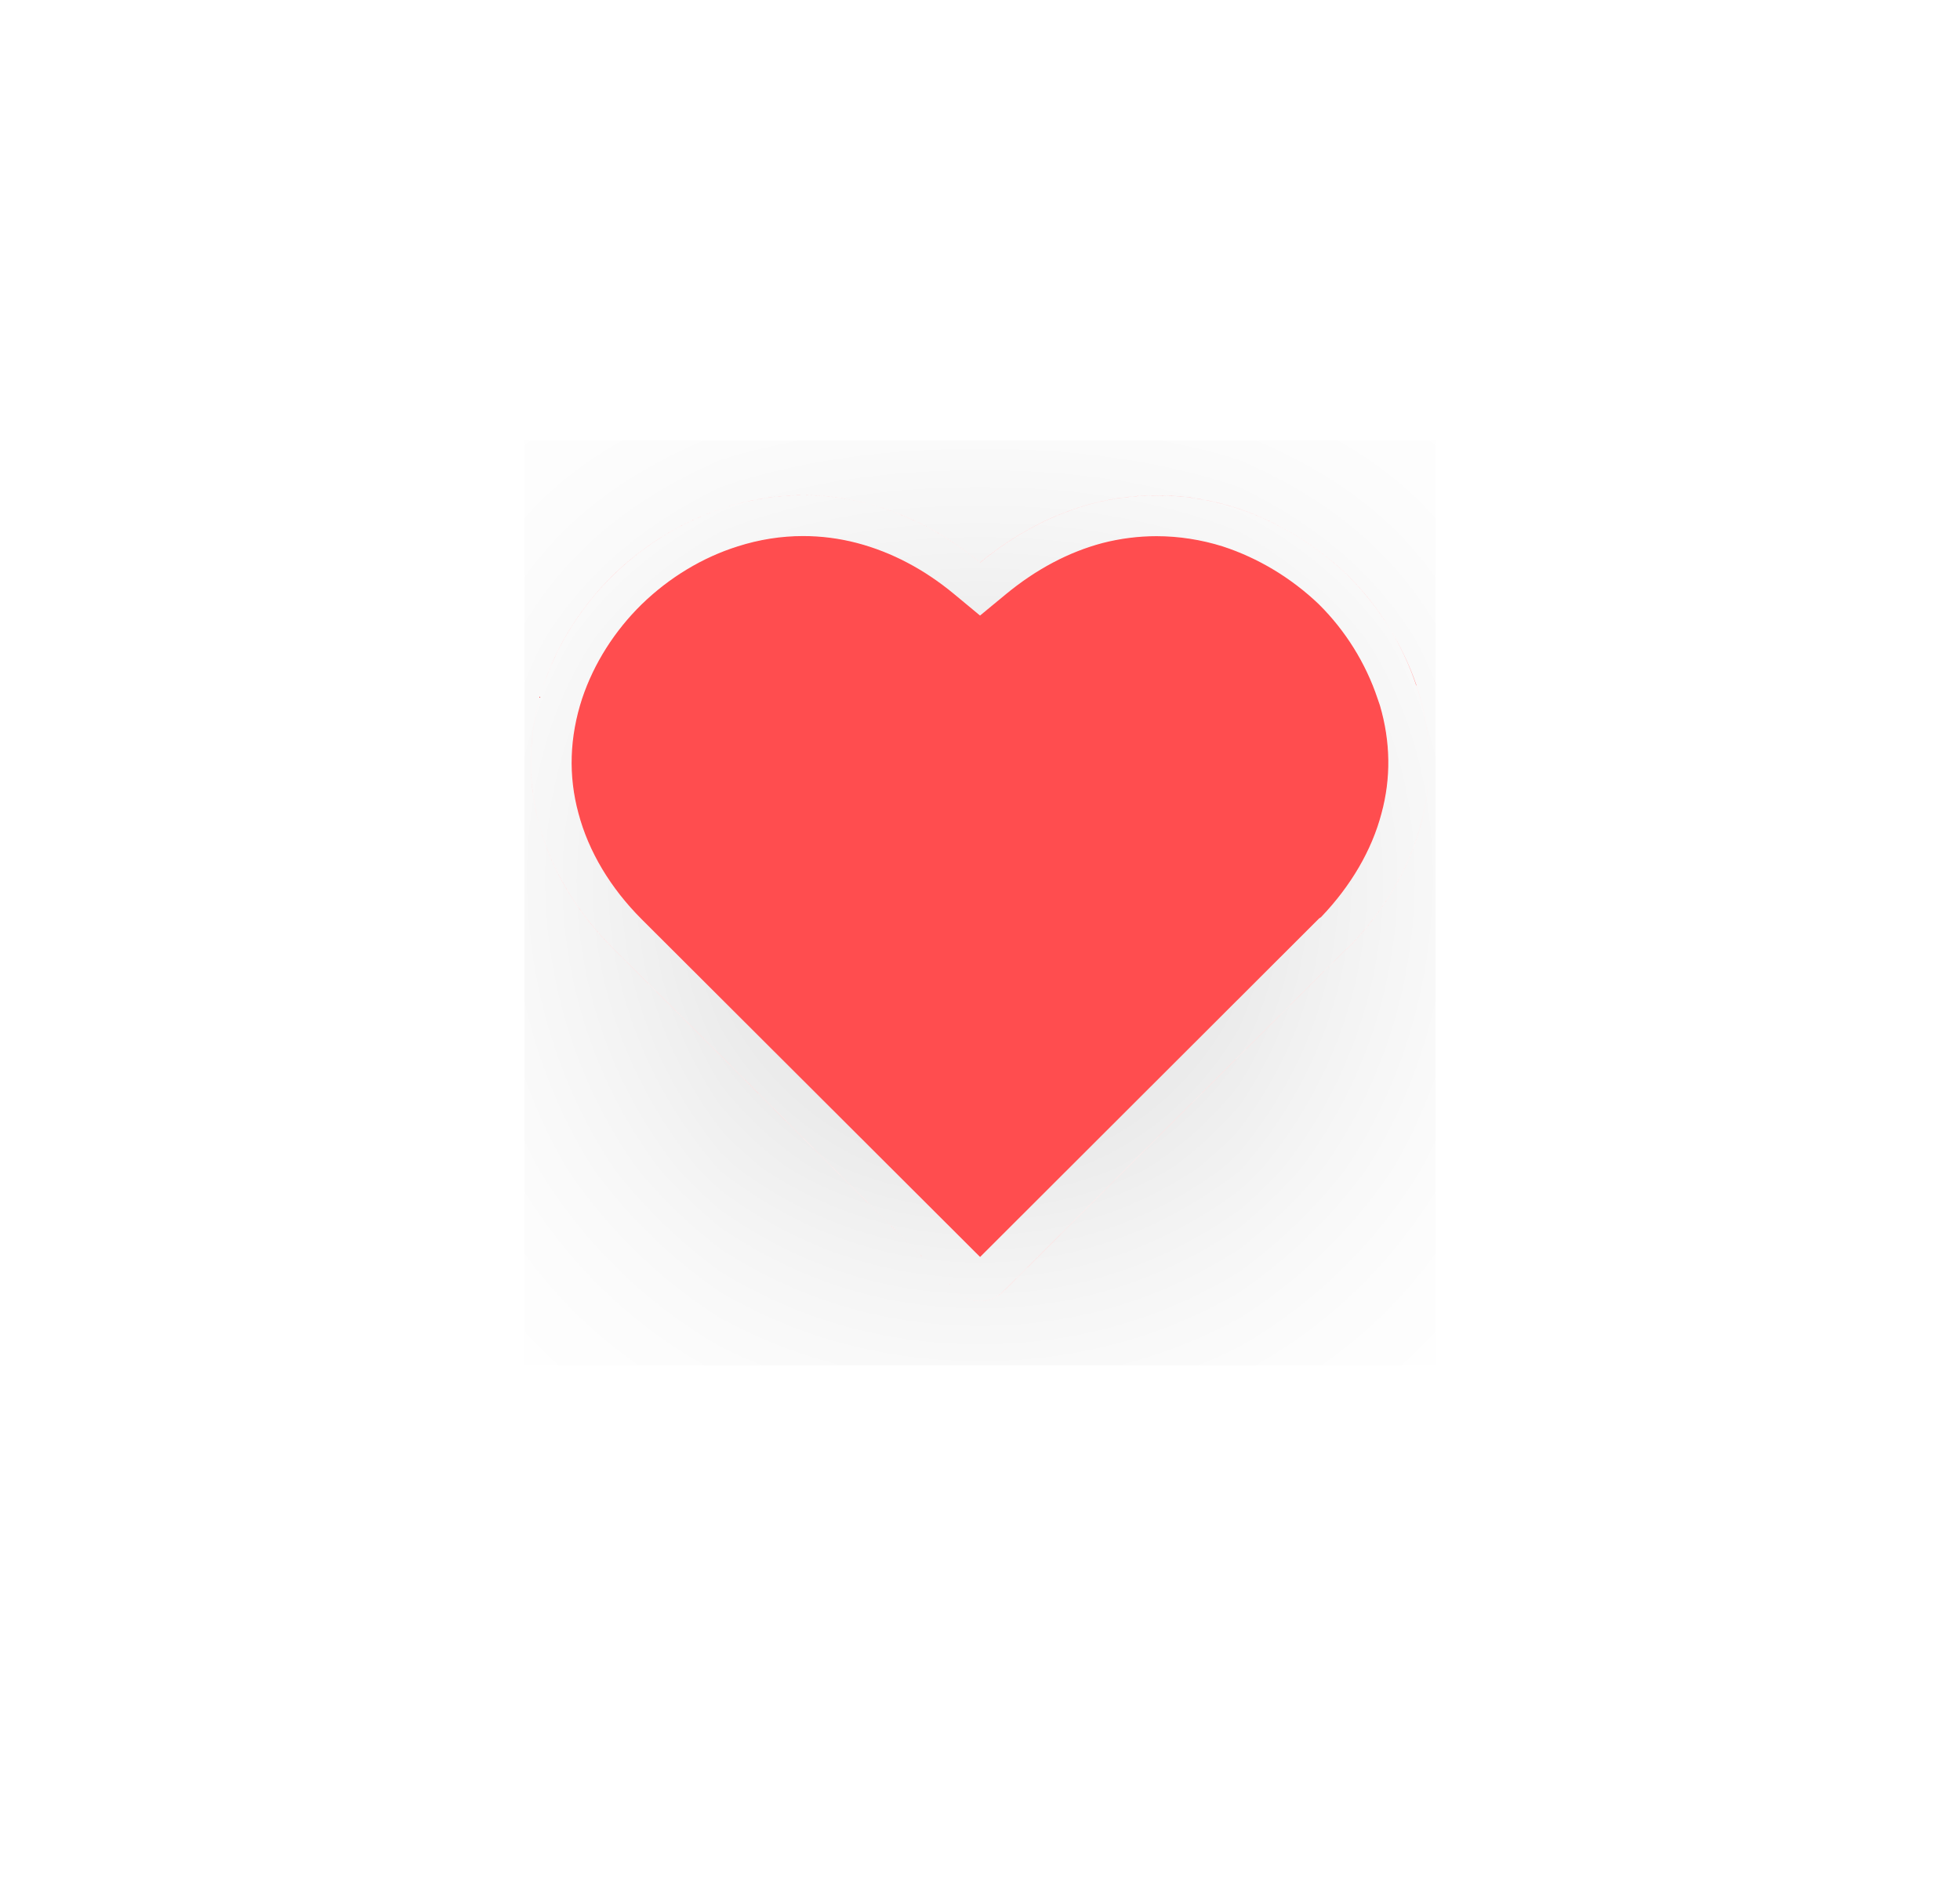
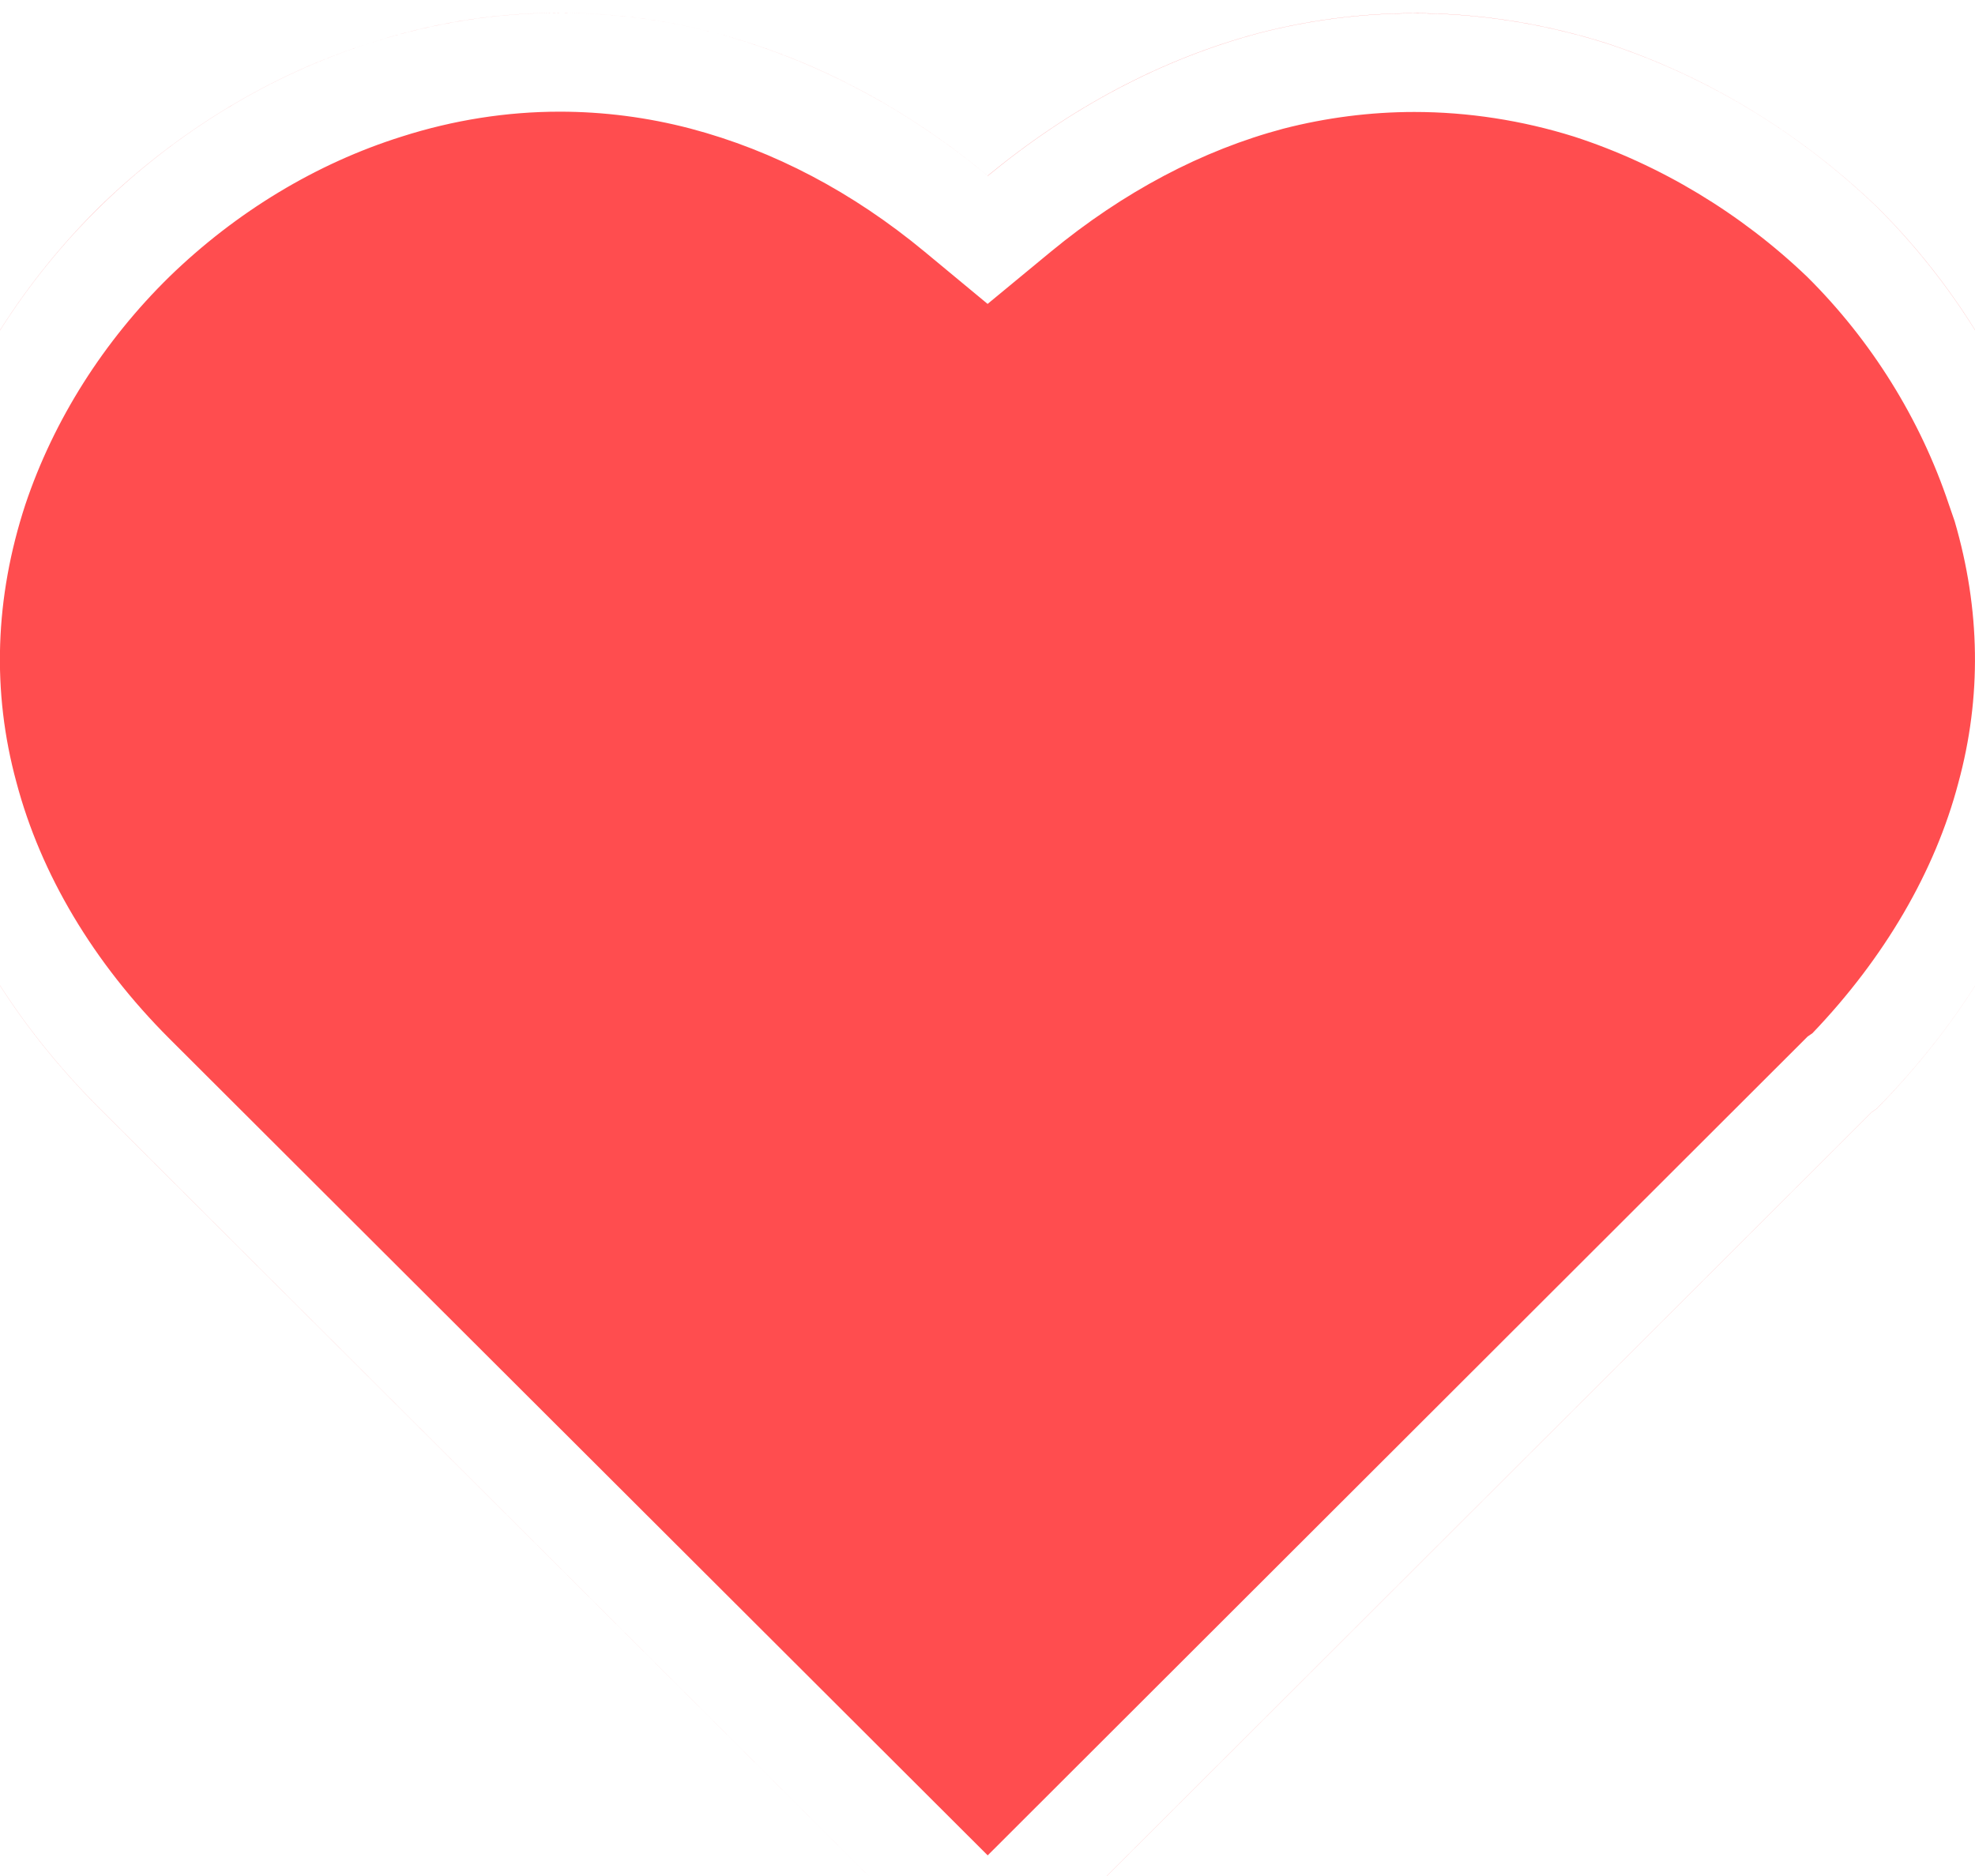
- <svg xmlns="http://www.w3.org/2000/svg" width="48px" height="46px" viewBox="0 0 48 46" version="1.1">
-   <defs>
-     <filter x="-0.7%" y="-6.7%" width="101.4%" height="114.6%" filterUnits="objectBoundingBox" id="filter-1">
-       <feOffset dx="0" dy="2" in="SourceAlpha" result="shadowOffsetOuter1" />
-       <feGaussianBlur stdDeviation="7.5" in="shadowOffsetOuter1" result="shadowBlurOuter1" />
-       <feColorMatrix values="0 0 0 0 0   0 0 0 0 0   0 0 0 0 0  0 0 0 0.15 0" type="matrix" in="shadowBlurOuter1" result="shadowMatrixOuter1" />
-       <feMerge>
-         <feMergeNode in="shadowMatrixOuter1" />
-         <feMergeNode in="SourceGraphic" />
-       </feMerge>
-     </filter>
-   </defs>
-   <g id="高保真原型" stroke="none" stroke-width="1" fill="none" fill-rule="evenodd">
-     <g id="进度" transform="translate(-880, -439)" fill-rule="nonzero" fill="#FF4D4F">
-       <g id="Group-2" filter="url(#filter-1)" transform="translate(158, 170)">
-         <g id="点赞" transform="translate(735, 280)">
-           <path d="M2.01,12.227 C1.133,11.351 0.5,10.316 0.202,9.185 C-0.09,8.113 -0.074,6.96 0.309,5.791 C0.651,4.772 1.252,3.836 2.02,3.083 C2.779,2.347 3.726,1.756 4.76,1.432 C5.956,1.047 7.147,1.047 8.246,1.335 C9.248,1.599 10.18,2.098 11.002,2.78 C11.831,2.098 12.751,1.6 13.748,1.335 C14.863,1.047 16.053,1.059 17.25,1.432 C18.284,1.768 19.227,2.347 20.006,3.094 C20.759,3.841 21.343,4.772 21.684,5.79 L21.69,5.79 C22.074,6.959 22.09,8.113 21.799,9.184 C21.5,10.316 20.867,11.351 20.006,12.227 L19.952,12.265 L11.588,20.619 C11.263,20.956 10.738,20.956 10.402,20.604 L2.01,12.227 Z M6.668,2.131 L6.668,2.131 C7.111,2.131 7.556,2.188 7.991,2.302 C8.836,2.525 9.635,2.946 10.364,3.55 L11.001,4.078 L11.638,3.552 C12.377,2.943 13.173,2.522 13.997,2.303 C14.432,2.191 14.879,2.134 15.322,2.134 C15.866,2.134 16.415,2.219 16.941,2.384 C17.811,2.666 18.631,3.162 19.301,3.804 C19.951,4.449 20.447,5.246 20.735,6.108 L20.794,6.279 C21.055,7.172 21.068,8.061 20.831,8.93 C20.595,9.826 20.084,10.701 19.354,11.464 L19.305,11.498 L19.244,11.559 L11.002,19.791 L2.716,11.52 C1.948,10.752 1.413,9.856 1.166,8.922 C0.916,8.004 0.947,7.055 1.257,6.109 C1.544,5.253 2.05,4.454 2.717,3.801 C3.394,3.144 4.204,2.655 5.066,2.384 C5.591,2.216 6.13,2.131 6.668,2.131 L6.668,2.131 Z M4.76,1.432 C3.726,1.757 2.779,2.347 2.021,3.084 C1.252,3.836 0.652,4.773 0.309,5.791 C-0.074,6.96 -0.091,8.114 0.202,9.185 C0.5,10.317 1.132,11.351 2.01,12.228 L10.402,20.604 C10.572,20.782 10.79,20.87 11.007,20.87 C11.218,20.87 11.427,20.786 11.588,20.62 L19.952,12.266 L20.006,12.228 C20.867,11.351 21.5,10.317 21.799,9.185 C22.09,8.113 22.074,6.96 21.69,5.791 C21.343,4.773 20.758,3.842 20.006,3.095 C19.227,2.347 18.285,1.769 17.25,1.433 C16.602,1.231 15.956,1.135 15.323,1.135 C14.787,1.135 14.259,1.204 13.748,1.336 C12.752,1.601 11.831,2.099 11.003,2.781 C10.18,2.098 9.248,1.6 8.246,1.335 C7.738,1.202 7.208,1.13 6.668,1.13 C6.043,1.13 5.402,1.226 4.76,1.432 Z" id="Shape" />
-         </g>
-       </g>
+ <svg xmlns="http://www.w3.org/2000/svg" viewBox="0 0 20 19">
+   <g id="good" stroke="none" stroke-width="1" fill="none" fill-rule="evenodd">
+     <g id="status-good" transform="translate(-1, -1)" fill-rule="nonzero">
+       <rect id="Rectangle-path" opacity="0" x="0" y="0" width="22" height="22" />
+       <path d="M2.01,12.227 C1.133,11.351 0.5,10.316 0.202,9.185 C-0.09,8.113 -0.074,6.96 0.309,5.791 C0.651,4.772 1.252,3.836 2.02,3.083 C2.779,2.347 3.726,1.756 4.76,1.432 C5.956,1.047 7.147,1.047 8.246,1.335 C9.248,1.599 10.18,2.098 11.002,2.78 C11.831,2.098 12.751,1.6 13.748,1.335 C14.863,1.047 16.053,1.059 17.25,1.432 C18.284,1.768 19.227,2.347 20.006,3.094 C20.759,3.841 21.343,4.772 21.684,5.79 L21.69,5.79 C22.074,6.959 22.09,8.113 21.799,9.184 C21.5,10.316 20.867,11.351 20.006,12.227 L19.952,12.265 L11.588,20.619 C11.263,20.956 10.738,20.956 10.402,20.604 L2.01,12.227 Z M6.668,2.131 C7.111,2.131 7.556,2.188 7.991,2.302 C8.836,2.525 9.635,2.946 10.364,3.55 L11.001,4.078 L11.638,3.552 C12.377,2.943 13.173,2.522 13.997,2.303 C14.432,2.191 14.879,2.134 15.322,2.134 C15.866,2.134 16.415,2.219 16.941,2.384 C17.811,2.666 18.631,3.162 19.301,3.804 C19.951,4.449 20.447,5.246 20.735,6.108 L20.794,6.279 C21.055,7.172 21.068,8.061 20.831,8.93 C20.595,9.826 20.084,10.701 19.354,11.464 L19.305,11.498 L19.244,11.559 L11.002,19.791 L2.716,11.52 C1.948,10.752 1.413,9.856 1.166,8.922 C0.916,8.004 0.947,7.055 1.257,6.109 C1.544,5.253 2.05,4.454 2.717,3.801 C3.394,3.144 4.204,2.655 5.066,2.384 C5.591,2.216 6.13,2.131 6.668,2.131 Z M6.668,1.13 C6.043,1.13 5.402,1.226 4.76,1.432 C3.726,1.757 2.779,2.347 2.021,3.084 C1.252,3.836 0.652,4.773 0.309,5.791 C-0.074,6.96 -0.091,8.114 0.202,9.185 C0.5,10.317 1.132,11.351 2.01,12.228 L10.402,20.604 C10.572,20.782 10.79,20.87 11.007,20.87 C11.218,20.87 11.427,20.786 11.588,20.62 L19.952,12.266 L20.006,12.228 C20.867,11.351 21.5,10.317 21.799,9.185 C22.09,8.113 22.074,6.96 21.69,5.791 L21.684,5.791 C21.343,4.773 20.758,3.842 20.006,3.095 C19.227,2.347 18.285,1.769 17.25,1.433 C16.602,1.231 15.956,1.135 15.323,1.135 C14.787,1.135 14.259,1.204 13.748,1.336 C12.752,1.601 11.831,2.099 11.003,2.781 C10.18,2.098 9.248,1.6 8.246,1.335 C7.738,1.202 7.208,1.13 6.668,1.13 Z" id="Shape" fill="#FF4D4F" />
    </g>
  </g>
</svg>
